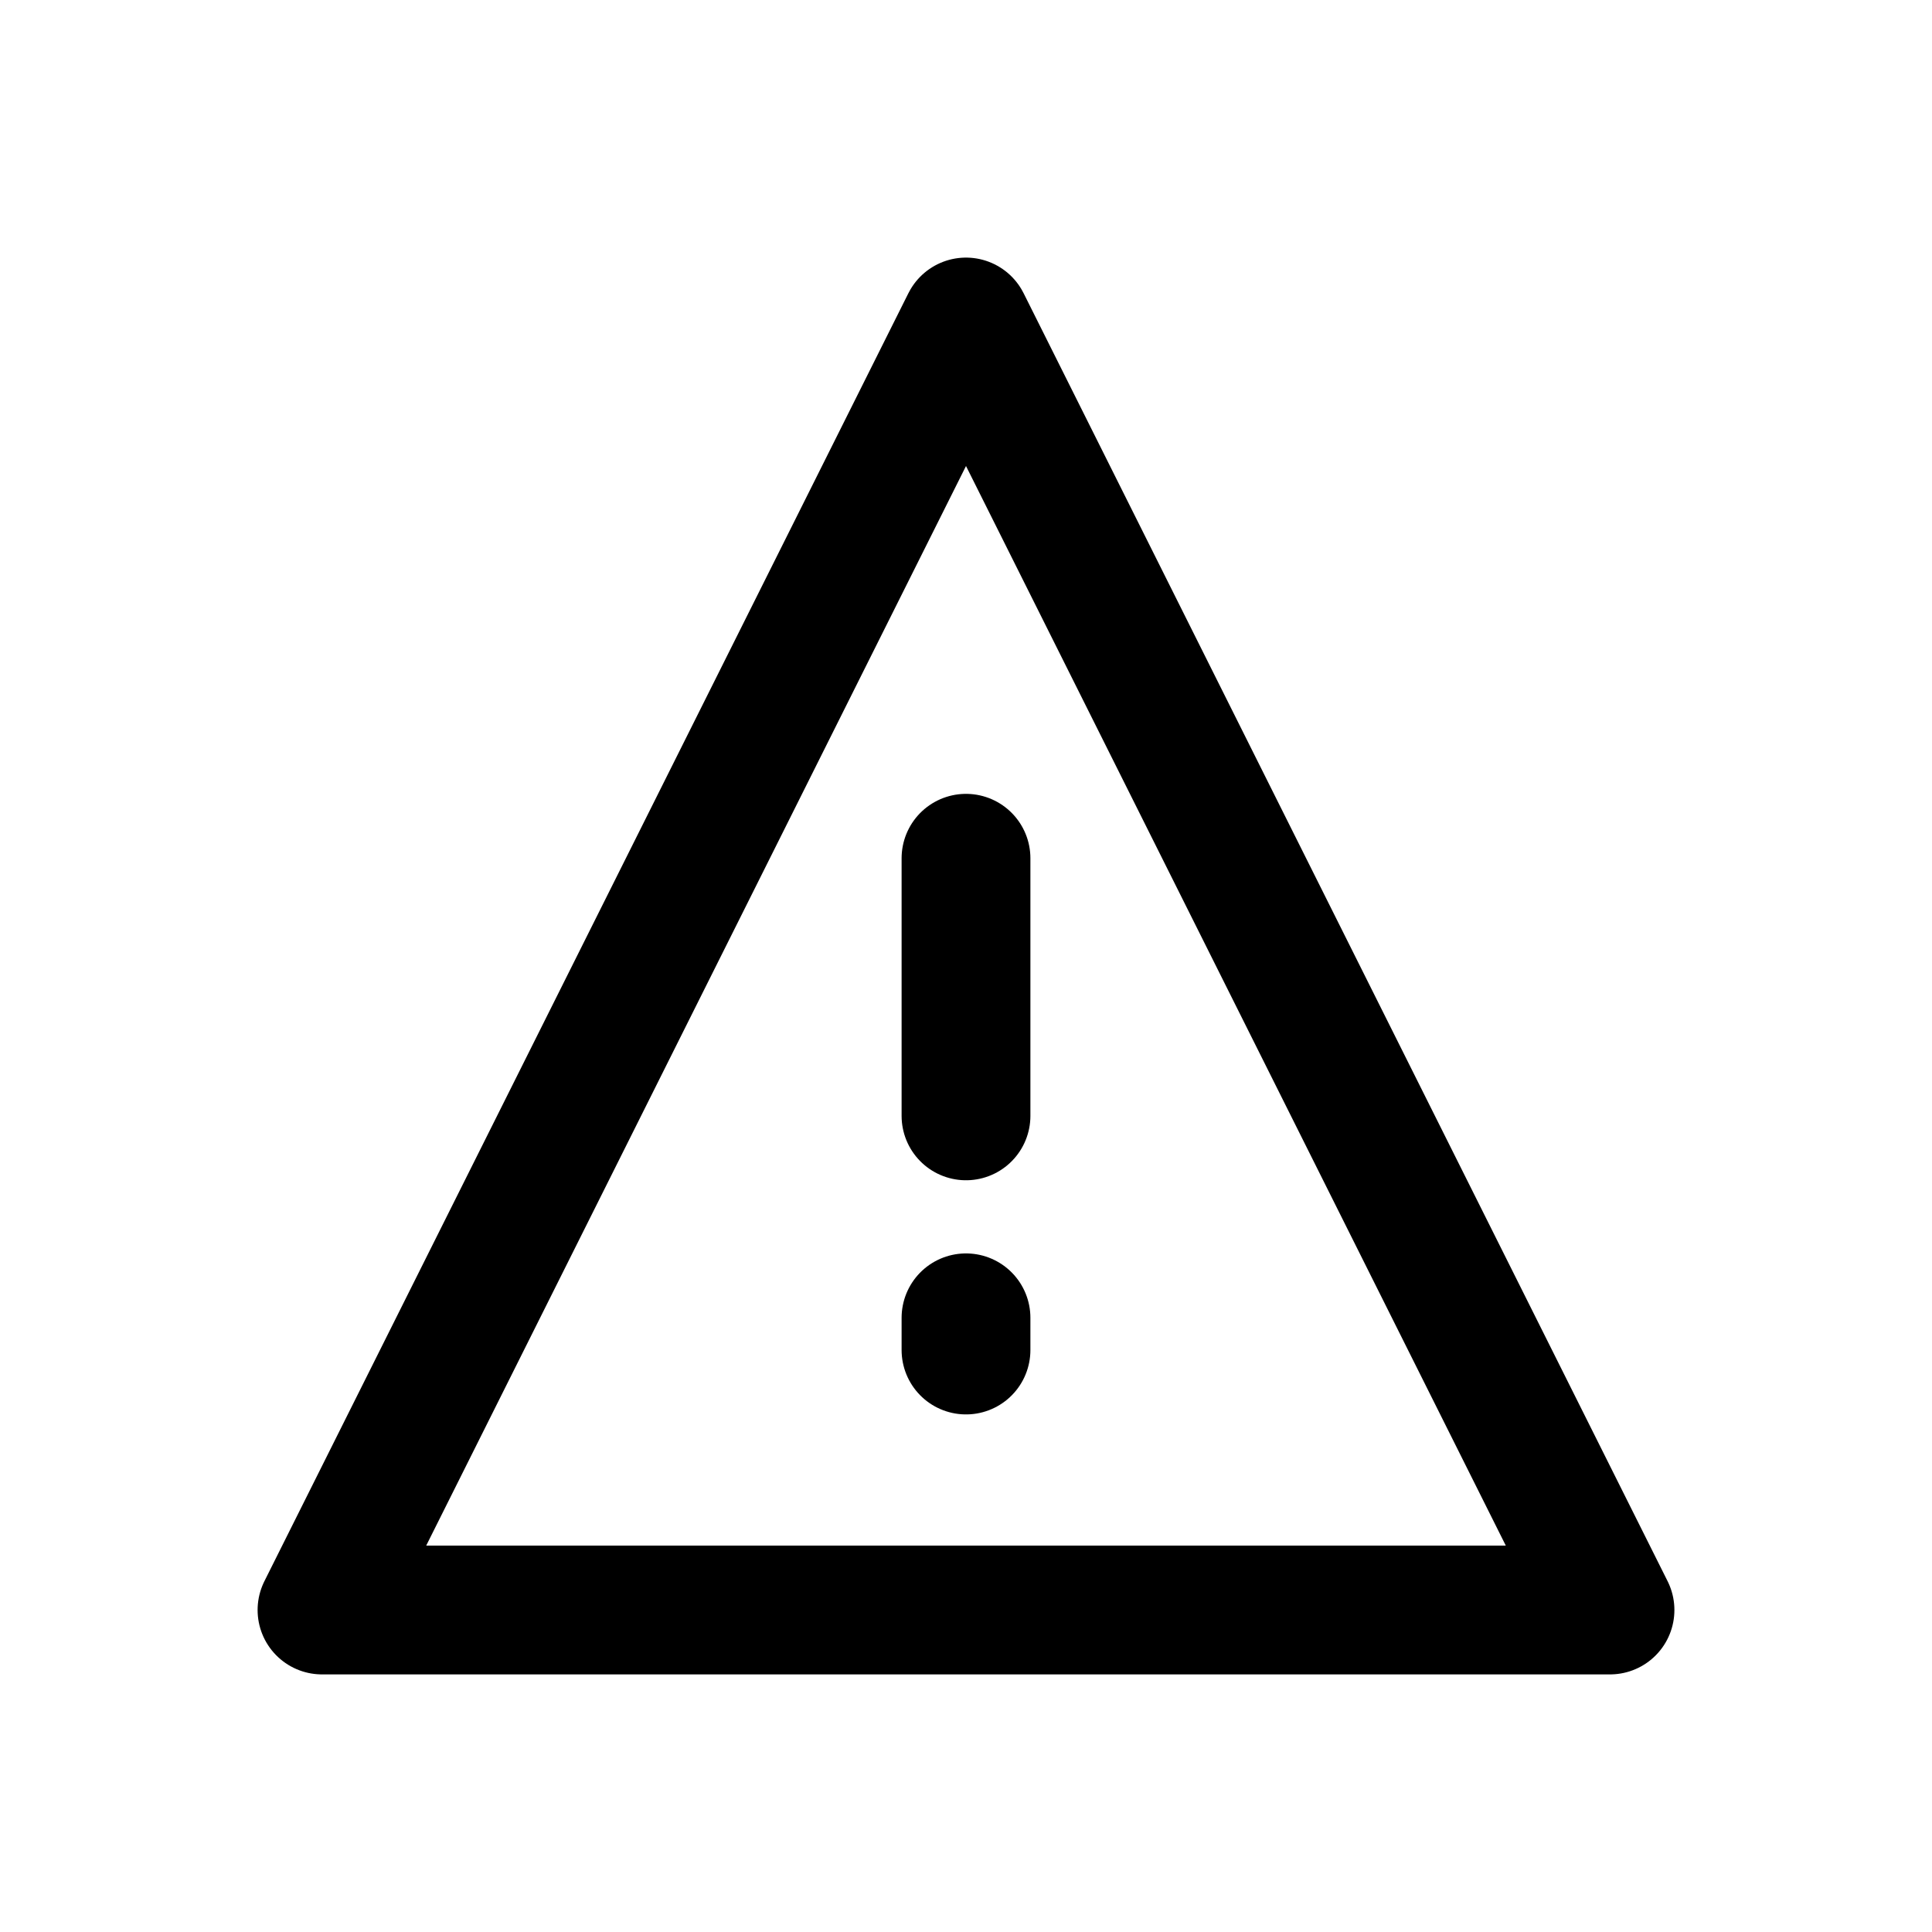
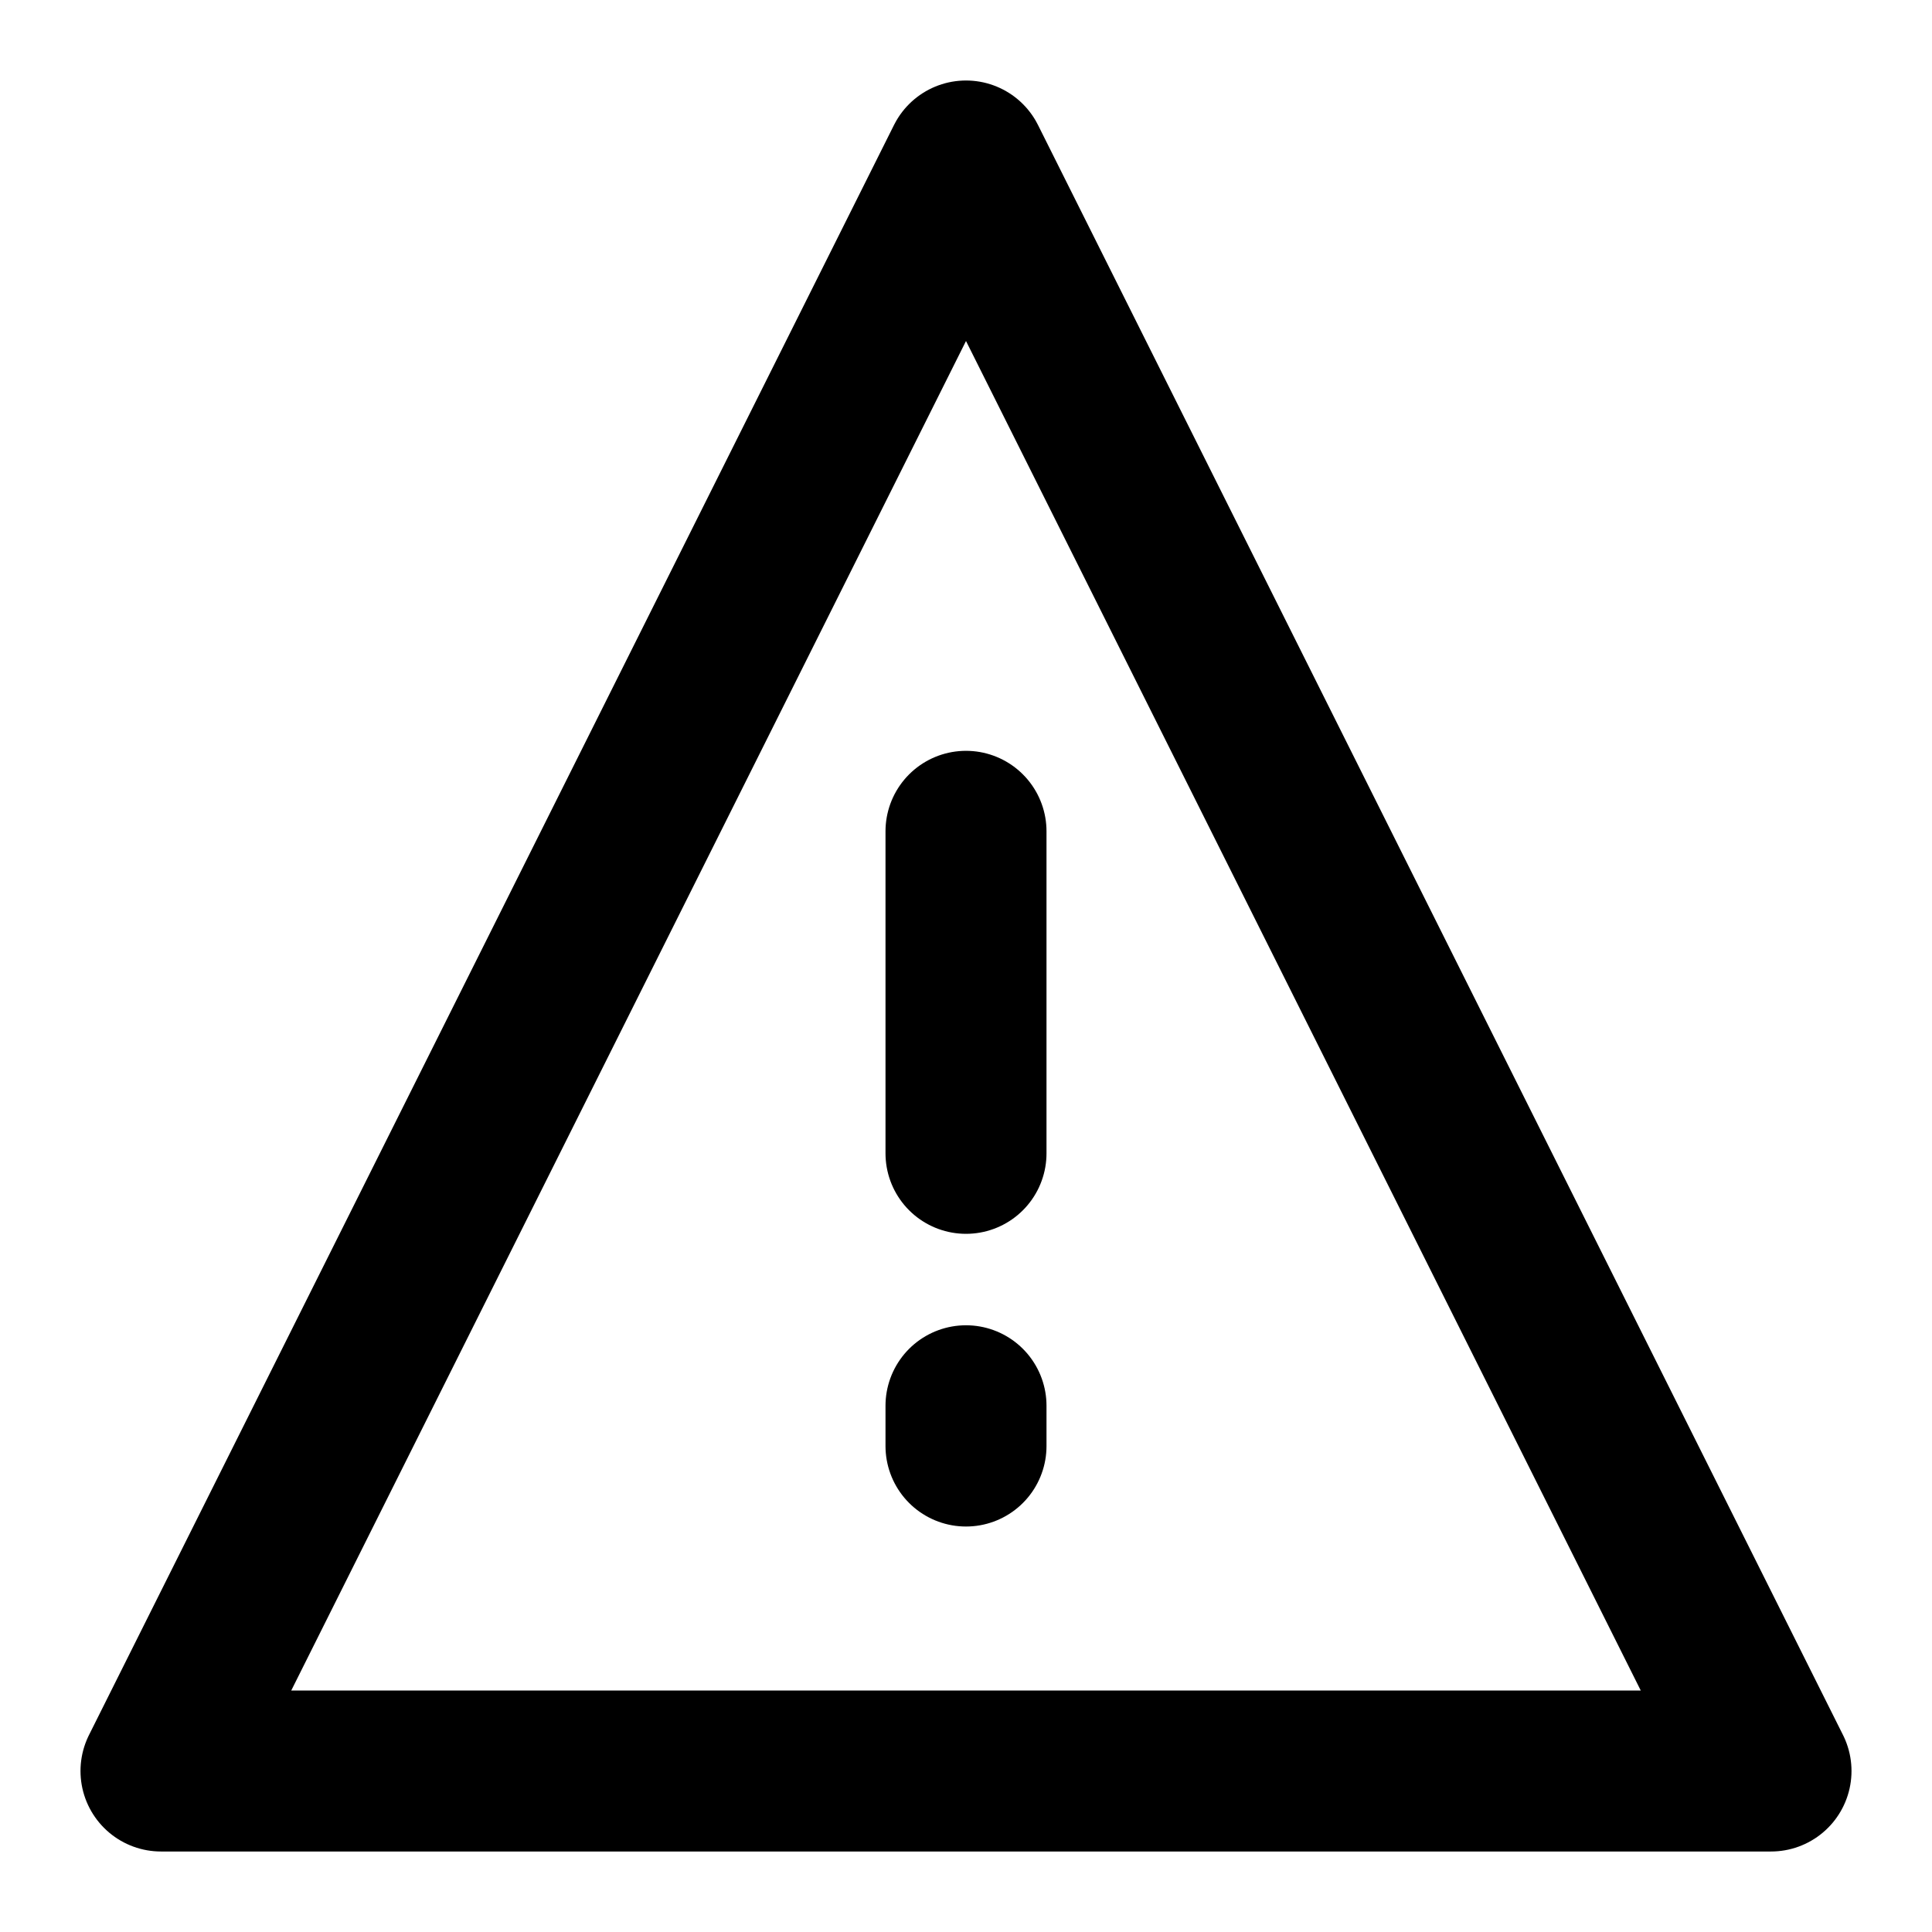
- <svg xmlns="http://www.w3.org/2000/svg" width="30" height="30" viewBox="0 0 30 30">
-   <g id="Warning" transform="translate(-60 -181)">
-     <rect id="Rectangle_8" data-name="Rectangle 8" width="30" height="30" transform="translate(60 181)" fill="none" />
-     <g id="Group_35" data-name="Group 35">
-       <path id="Polygon_1" data-name="Polygon 1" d="M10,0,20,20H0Z" transform="translate(65 186)" fill="none" stroke="#000" stroke-linecap="round" stroke-linejoin="round" stroke-width="2" />
-       <g id="Group_34" data-name="Group 34">
-         <path id="Path_10" data-name="Path 10" d="M132,89.527v4" transform="translate(-57 104.8)" fill="none" stroke="#000" stroke-linecap="round" stroke-width="2" />
-         <path id="Path_11" data-name="Path 11" d="M132,99.963v.5" transform="translate(-57 101.5)" fill="none" stroke="#000" stroke-linecap="round" stroke-width="2" />
-       </g>
-     </g>
+ <svg xmlns="http://www.w3.org/2000/svg" width="24" height="24" viewBox="0 0 24 24">
+   <g transform="translate(-63 -184)">
+     <rect width="24" height="24" transform="translate(63 184)" fill="none" />
+     <path d="M10,0,20,20H0Z" transform="translate(65 186)" fill="none" stroke="#000" stroke-linecap="round" stroke-linejoin="round" stroke-width="2" />
+     <path d="M132,89.527v4" transform="translate(-57 104.8)" fill="none" stroke="#000" stroke-linecap="round" stroke-width="2" />
+     <path d="M132,99.963v.5" transform="translate(-57 101.5)" fill="none" stroke="#000" stroke-linecap="round" stroke-width="2" />
  </g>
</svg>
